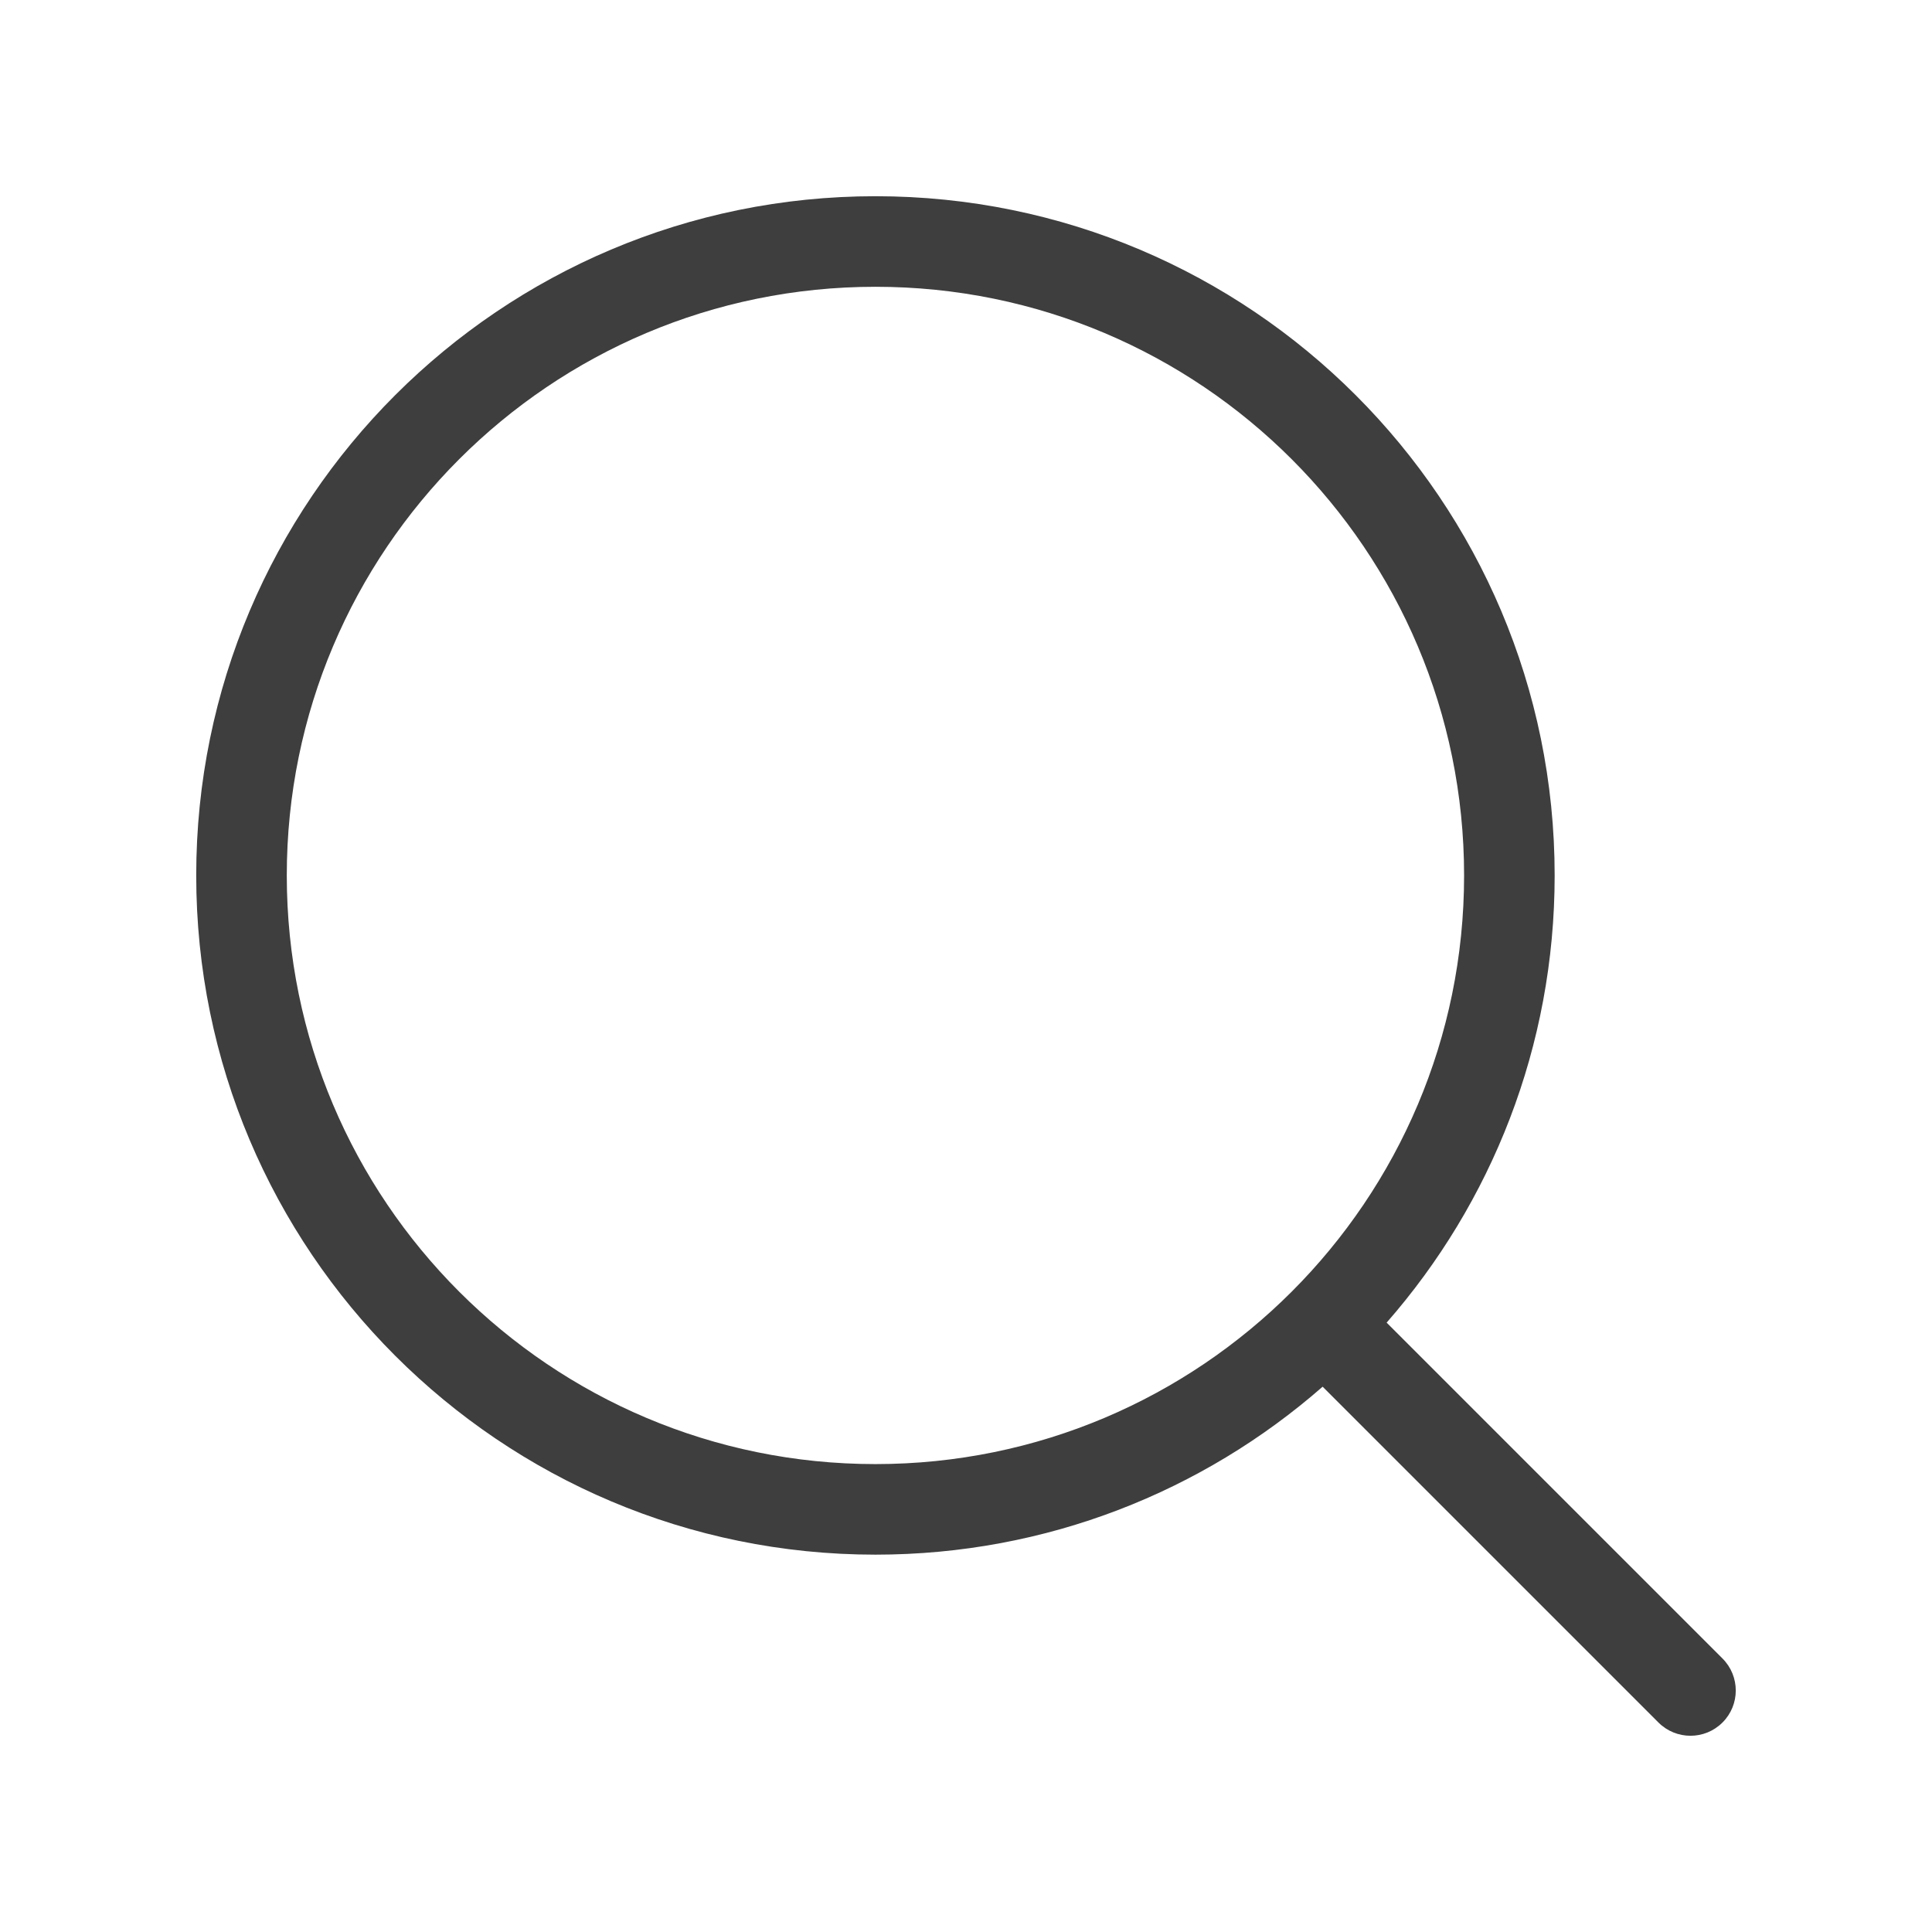
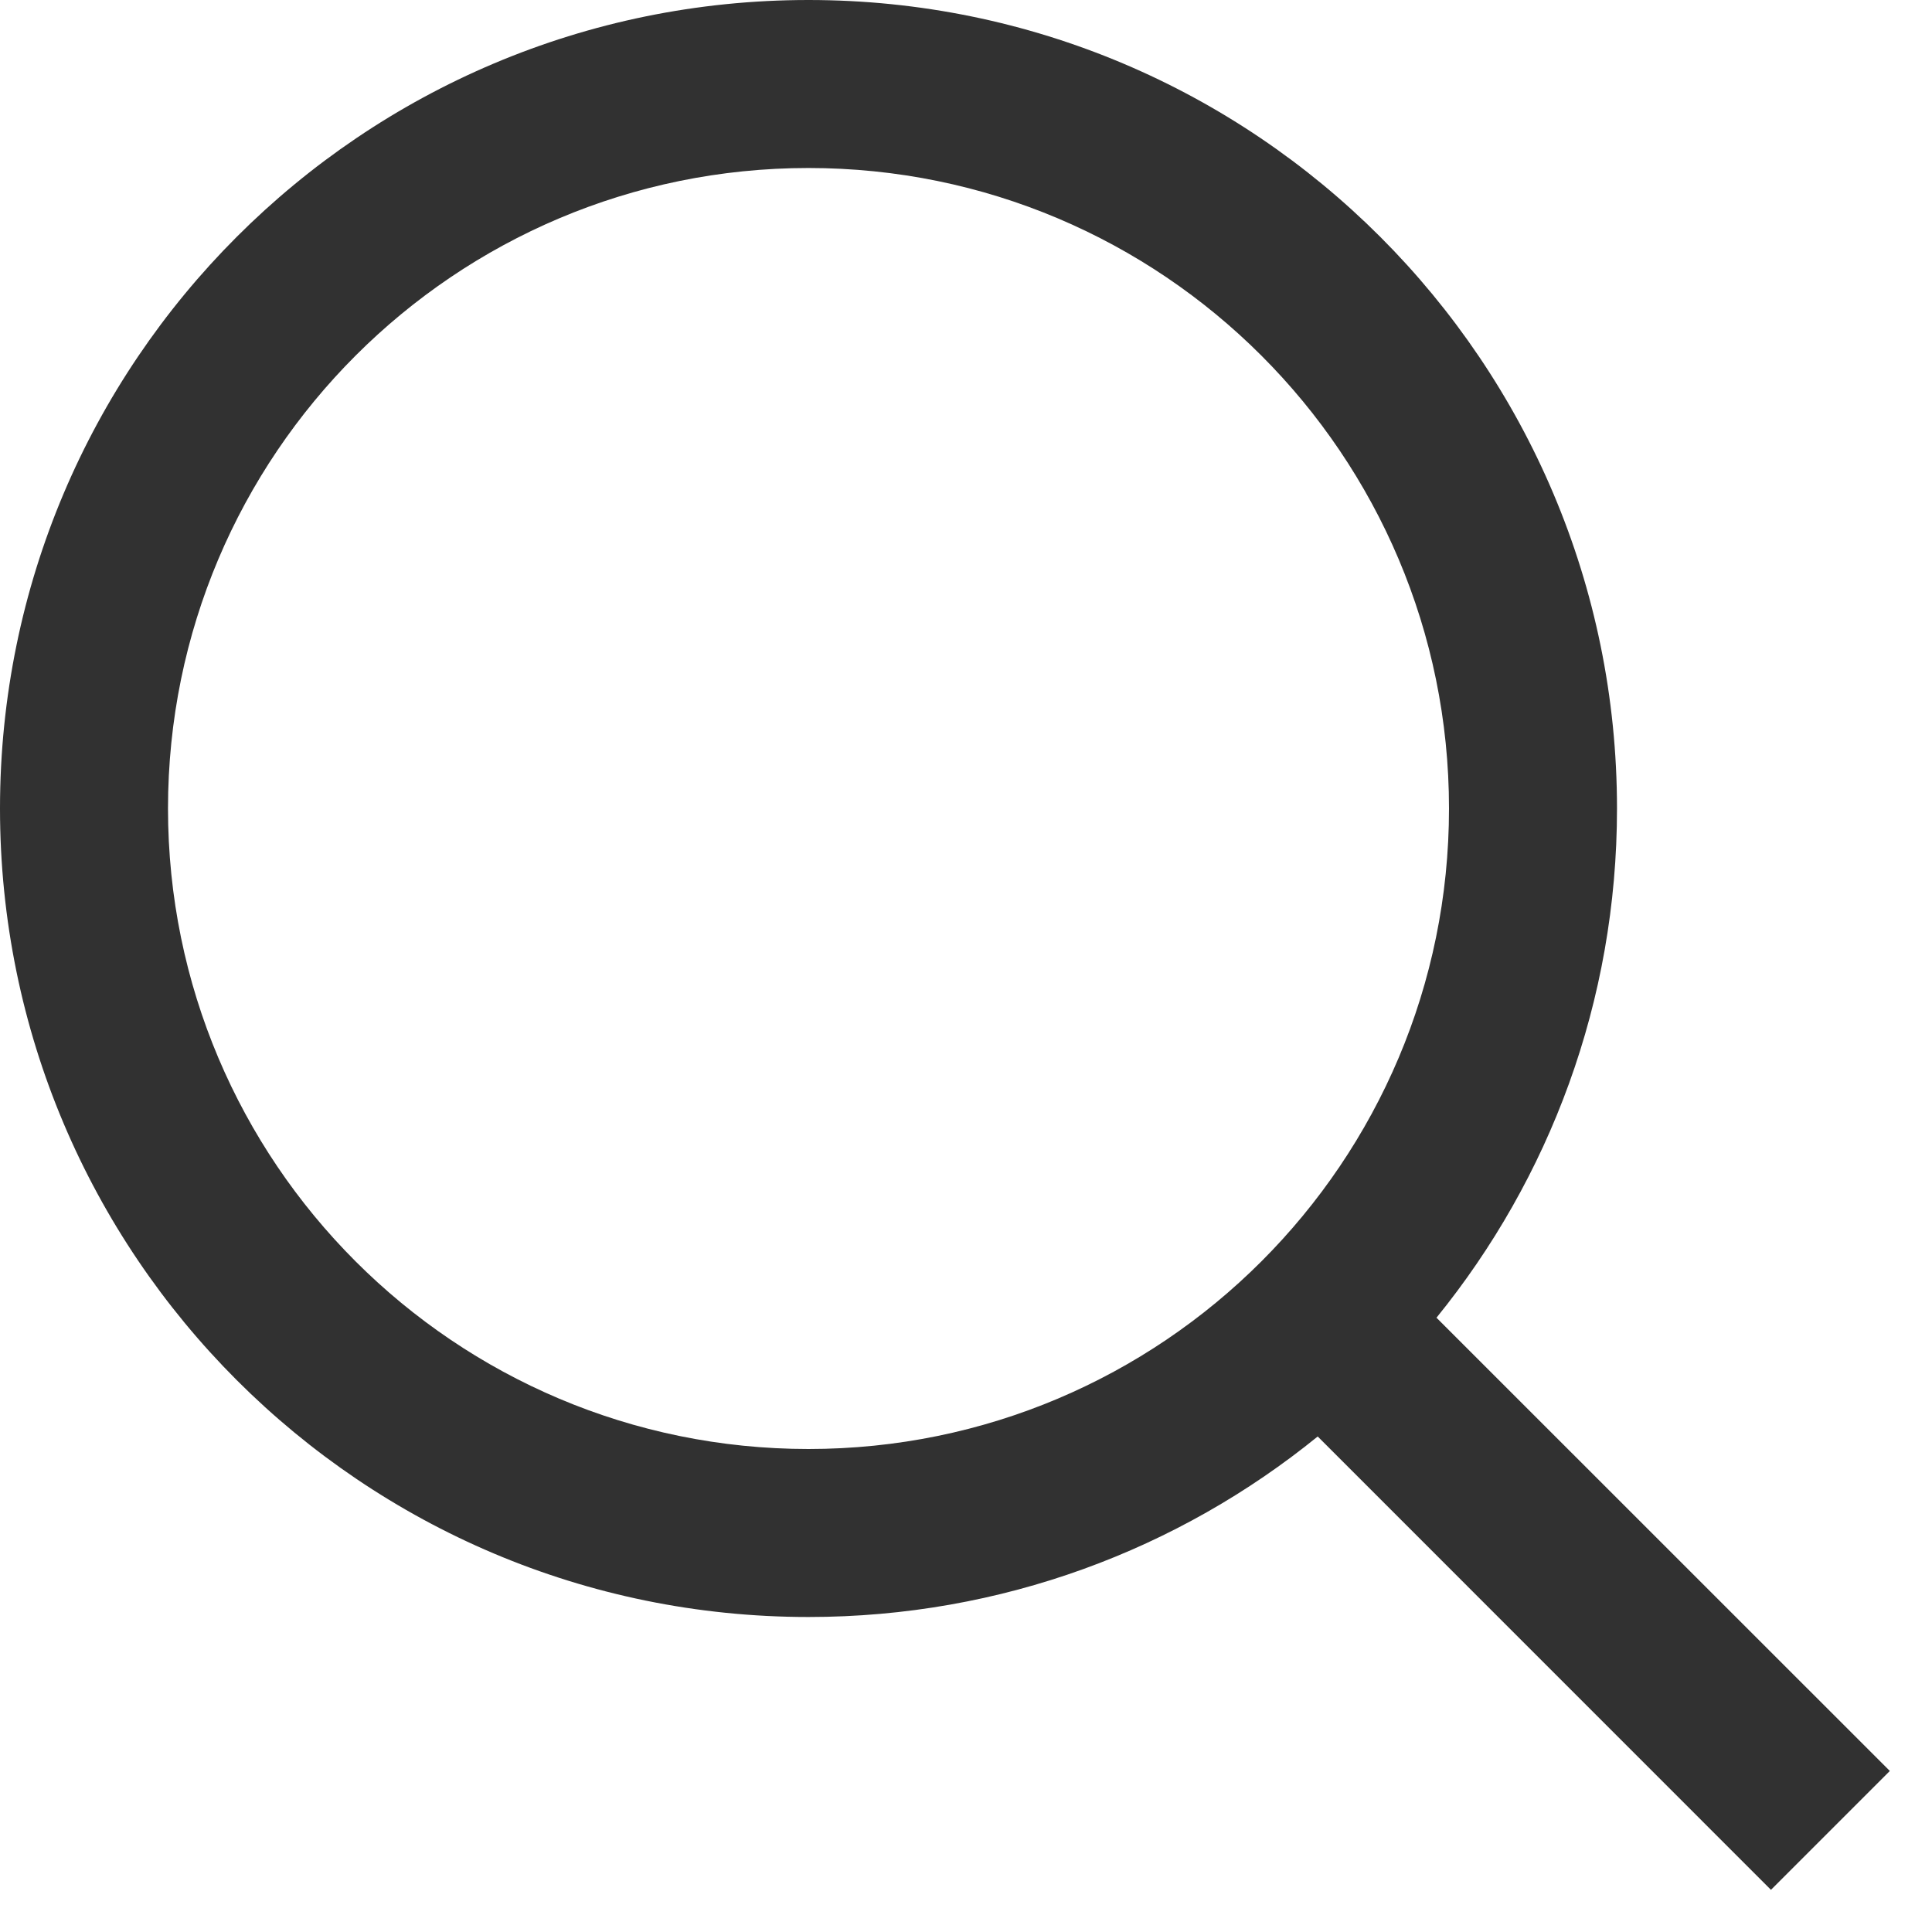
- <svg xmlns="http://www.w3.org/2000/svg" width="32" height="32" viewBox="0 0 32 32" fill="none">
-   <path fill-rule="evenodd" clip-rule="evenodd" d="M4.75 14.5C4.75 9.115 9.115 4.75 14.5 4.75C19.885 4.75 24.25 9.115 24.25 14.5C24.25 19.885 19.885 24.25 14.5 24.25C9.115 24.25 4.75 19.885 4.75 14.5ZM14.5 3.25C8.287 3.25 3.25 8.287 3.25 14.5C3.25 20.713 8.287 25.75 14.5 25.75C17.337 25.75 19.928 24.7 21.907 22.968L27.469 28.53C27.762 28.823 28.237 28.823 28.53 28.53C28.823 28.238 28.823 27.763 28.53 27.47L22.967 21.907C24.7 19.928 25.75 17.337 25.75 14.5C25.75 8.287 20.713 3.25 14.5 3.25Z" fill="#3E3E3E" />
+ <svg xmlns="http://www.w3.org/2000/svg" width="23" height="23" viewBox="0 0 23 23" fill="none">
+   <path fill-rule="evenodd" clip-rule="evenodd" d="M9.625 2C13.836 2 17.25 5.414 17.25 9.625C17.25 13.836 13.836 17.25 9.625 17.25C5.414 17.25 2 13.836 2 9.625C2 5.414 5.414 2 9.625 2ZM9.625 0C14.941 0 19.25 4.309 19.25 9.625C19.25 11.923 18.445 14.032 17.101 15.687L17.207 15.793L21.791 20.376L22.498 21.083L21.083 22.498L20.376 21.791L15.793 17.207L15.687 17.101C14.032 18.445 11.923 19.25 9.625 19.25C4.309 19.25 0 14.941 0 9.625C0 4.309 4.309 0 9.625 0Z" fill="#313131" />
</svg>
